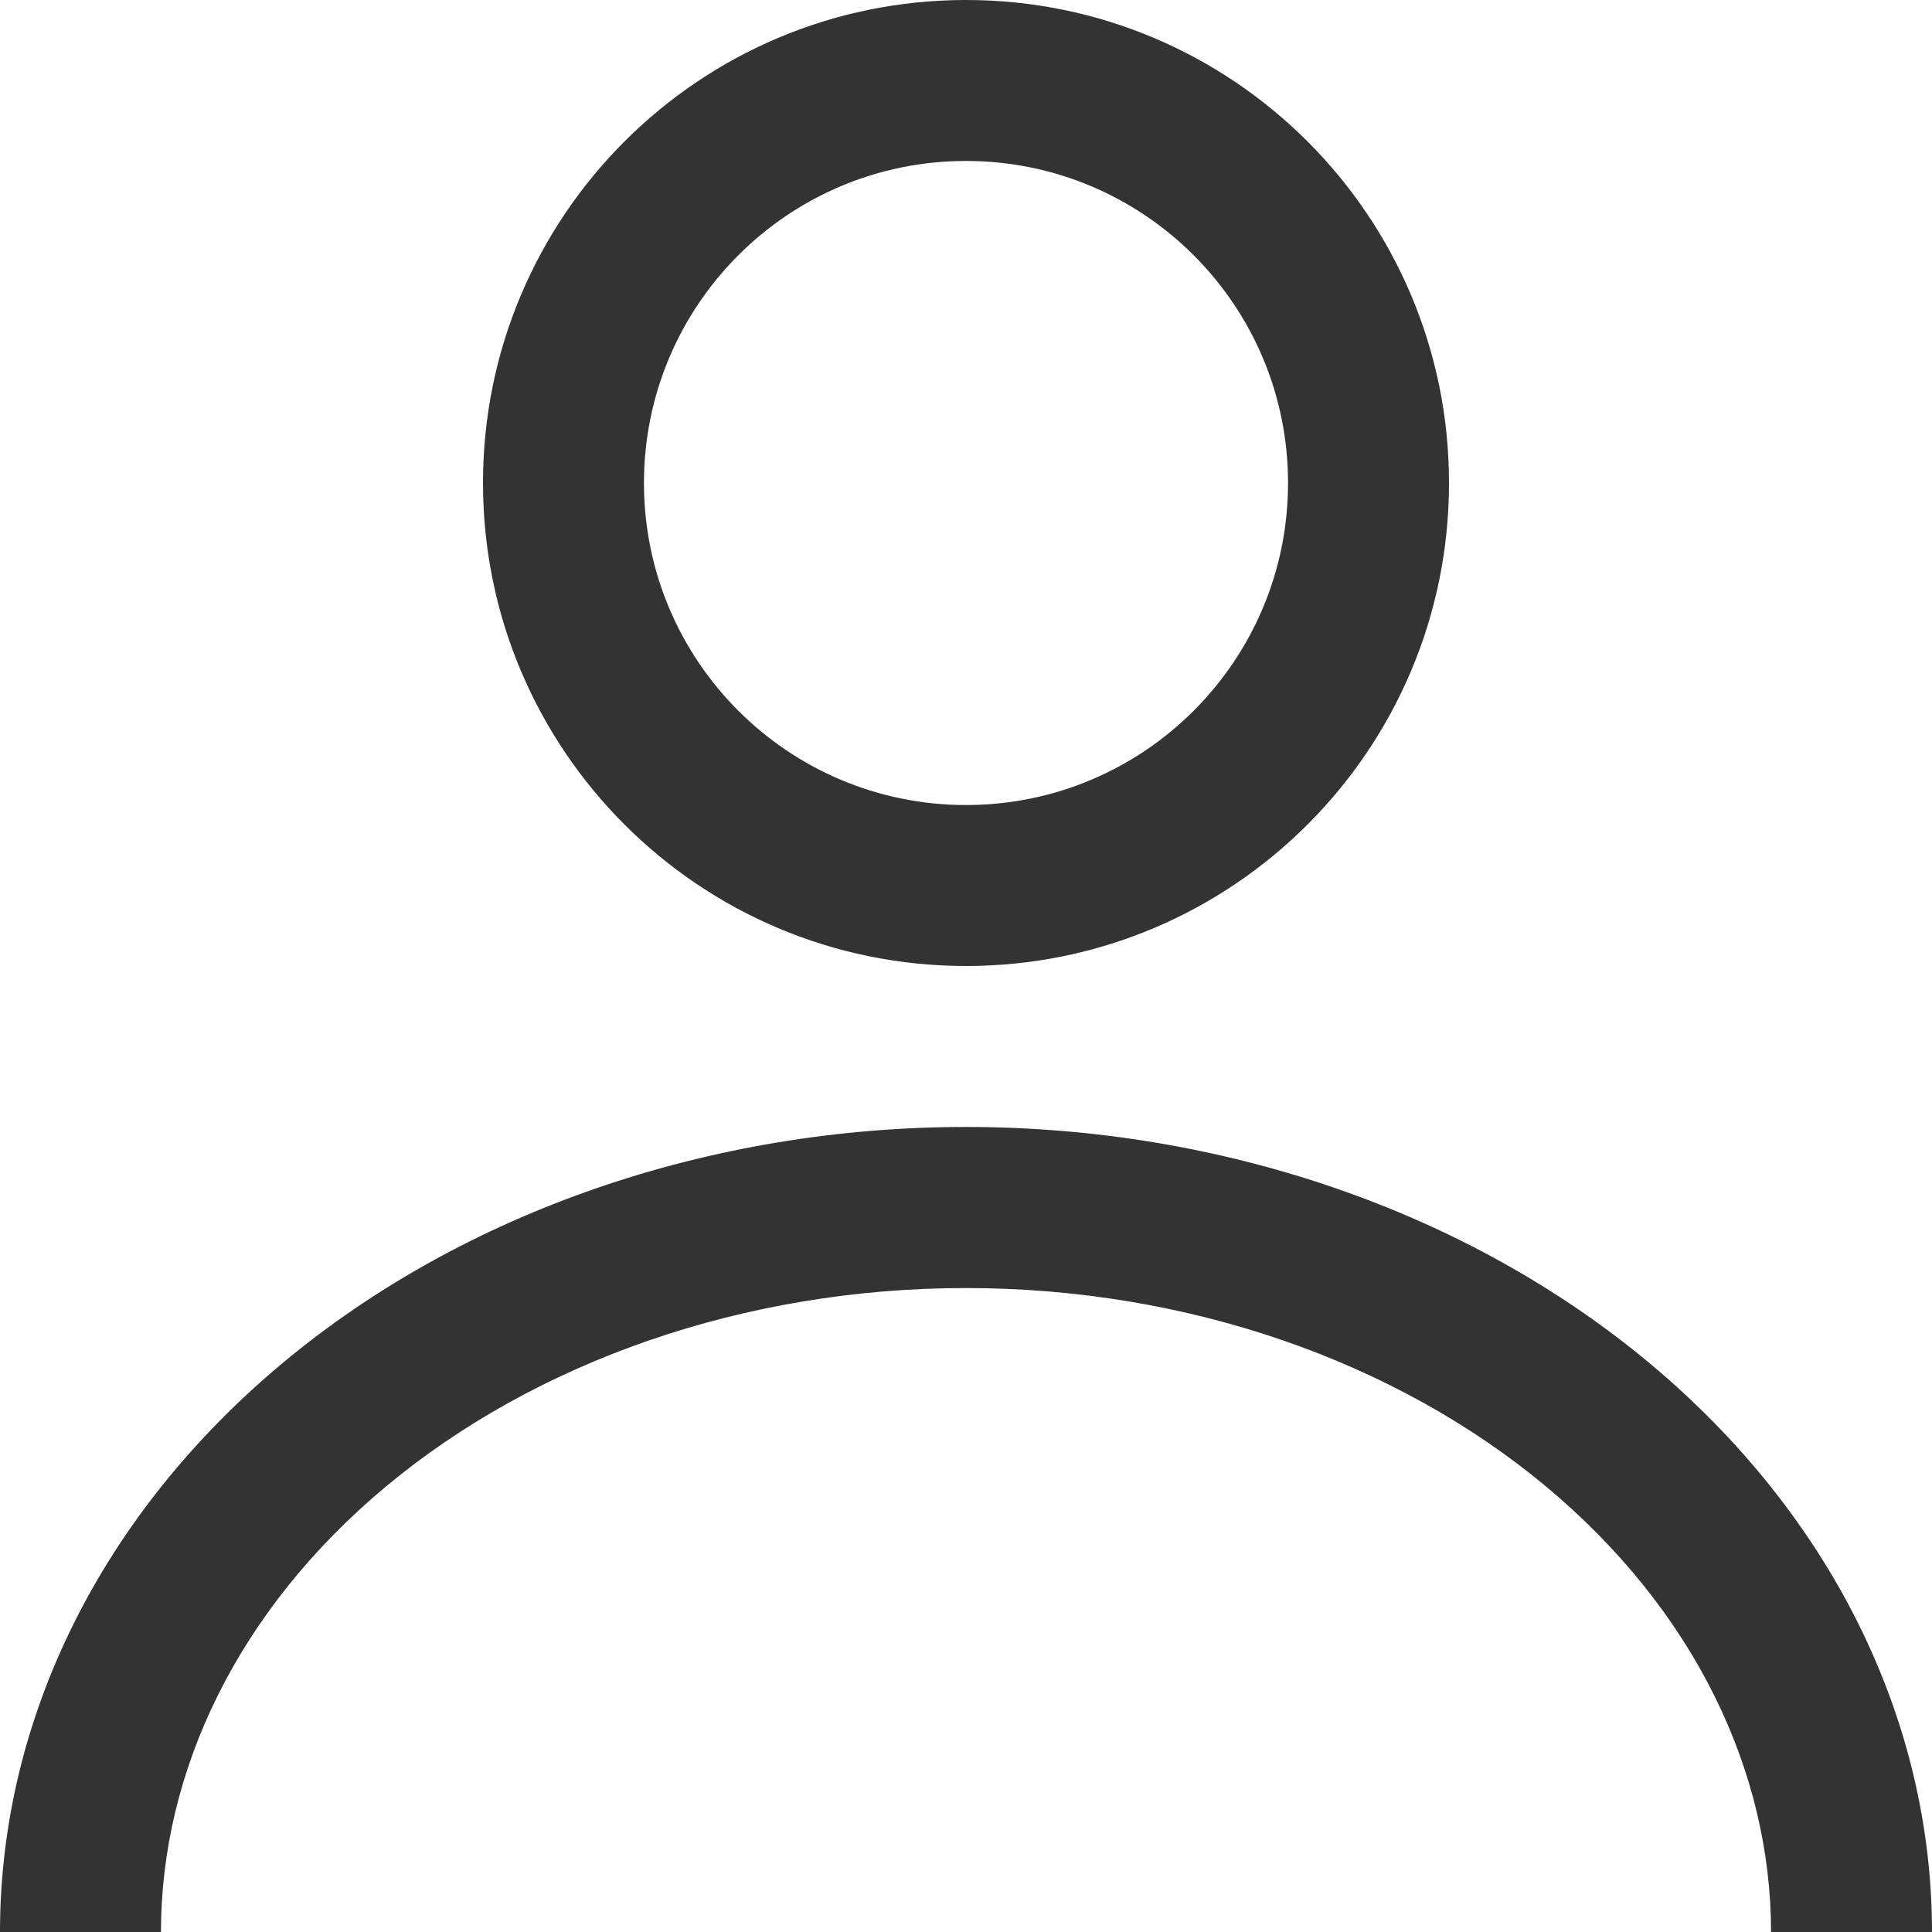
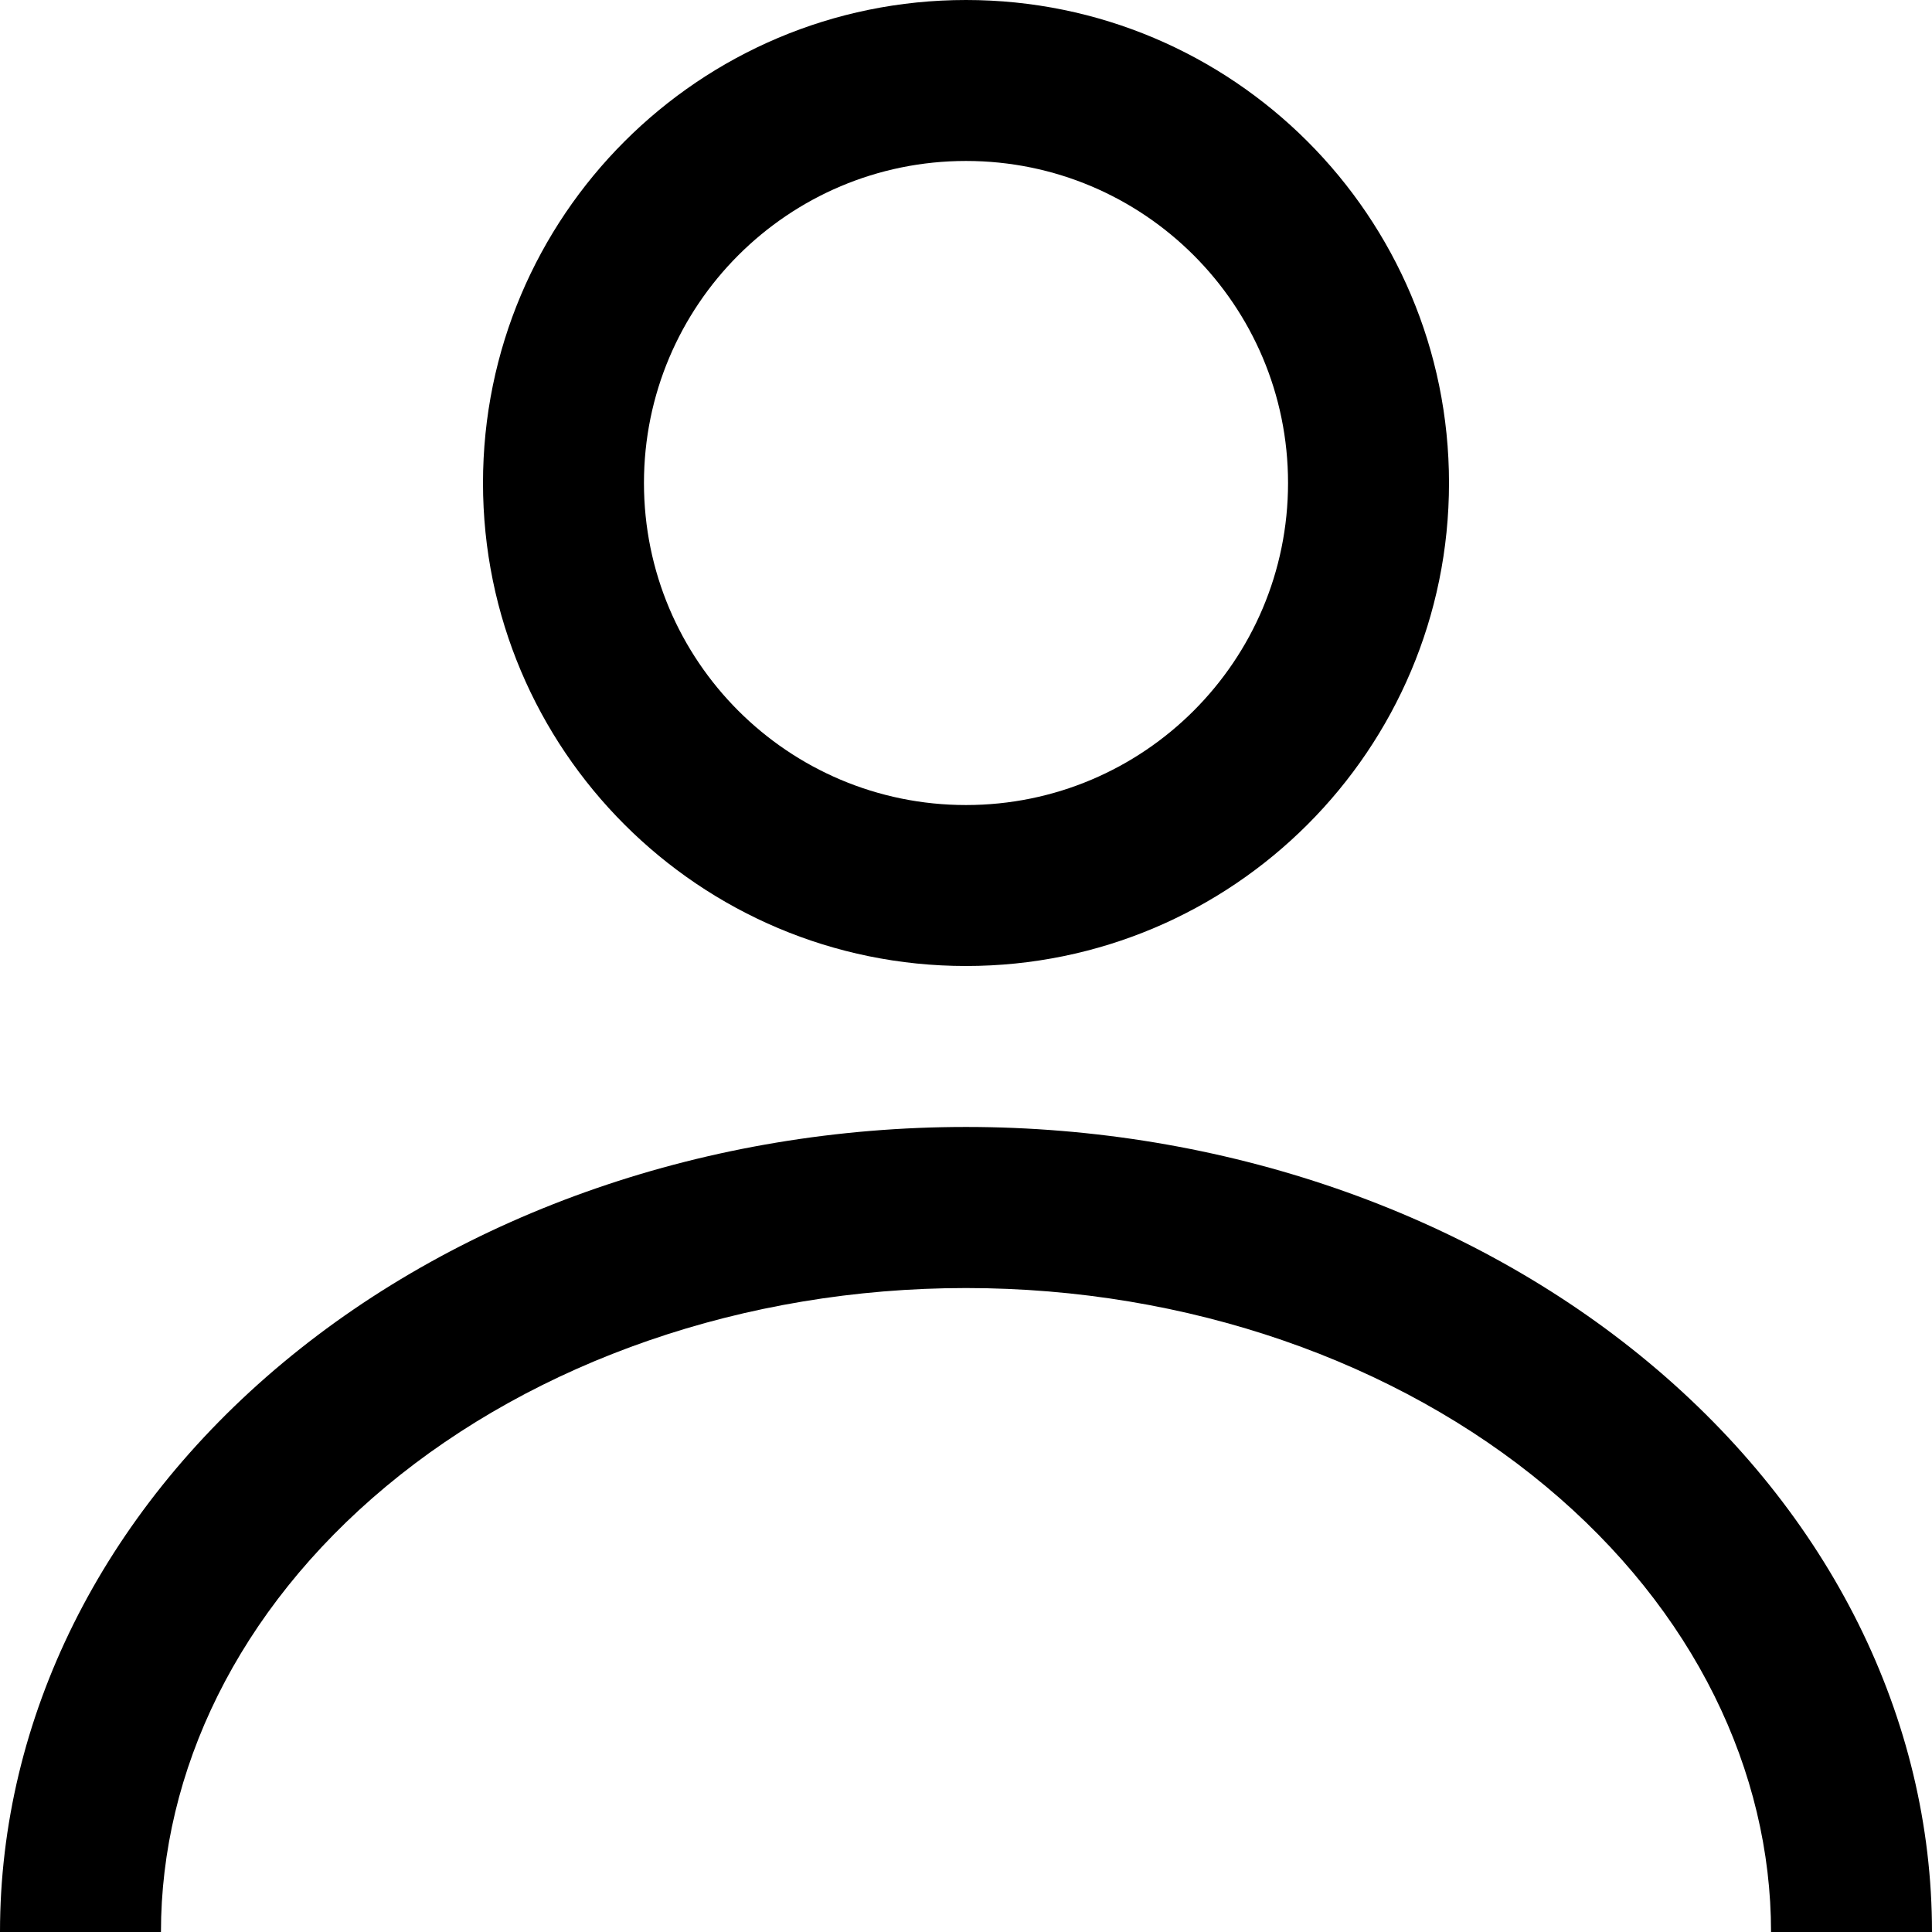
- <svg xmlns="http://www.w3.org/2000/svg" width="16" height="16" fill="none">
-   <path fill-rule="evenodd" clip-rule="evenodd" d="M10.667 4a2.667 2.667 0 1 1-5.334 0 2.667 2.667 0 0 1 5.334 0ZM12 4a4 4 0 1 1-8 0 4 4 0 0 1 8 0Zm-8.803 8.31C4.437 11.277 6.16 10.667 8 10.667s3.564.61 4.803 1.643c1.232 1.027 1.864 2.362 1.864 3.69H16c0-1.768-.843-3.464-2.343-4.714-1.5-1.25-3.535-1.953-5.657-1.953s-4.157.703-5.657 1.953S0 14.232 0 16h1.333c0-1.328.632-2.663 1.864-3.69Z" fill="#333" />
+ <svg xmlns="http://www.w3.org/2000/svg" width="16" height="16">
+   <path fill-rule="evenodd" clip-rule="evenodd" d="M10.667 4a2.667 2.667 0 1 1-5.334 0 2.667 2.667 0 0 1 5.334 0ZM12 4a4 4 0 1 1-8 0 4 4 0 0 1 8 0Zm-8.803 8.31C4.437 11.277 6.16 10.667 8 10.667s3.564.61 4.803 1.643c1.232 1.027 1.864 2.362 1.864 3.69H16c0-1.768-.843-3.464-2.343-4.714-1.5-1.25-3.535-1.953-5.657-1.953s-4.157.703-5.657 1.953S0 14.232 0 16h1.333c0-1.328.632-2.663 1.864-3.69Z" />
</svg>
